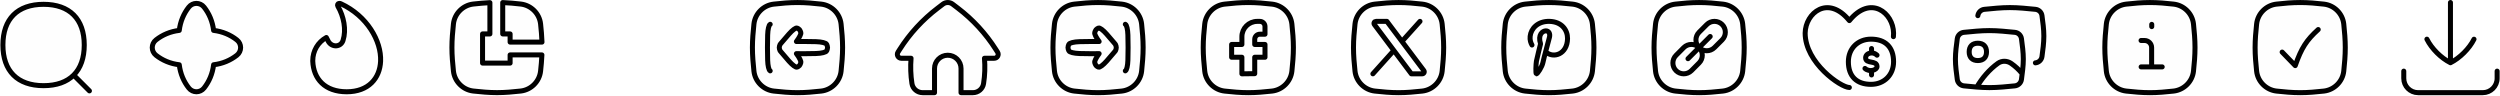
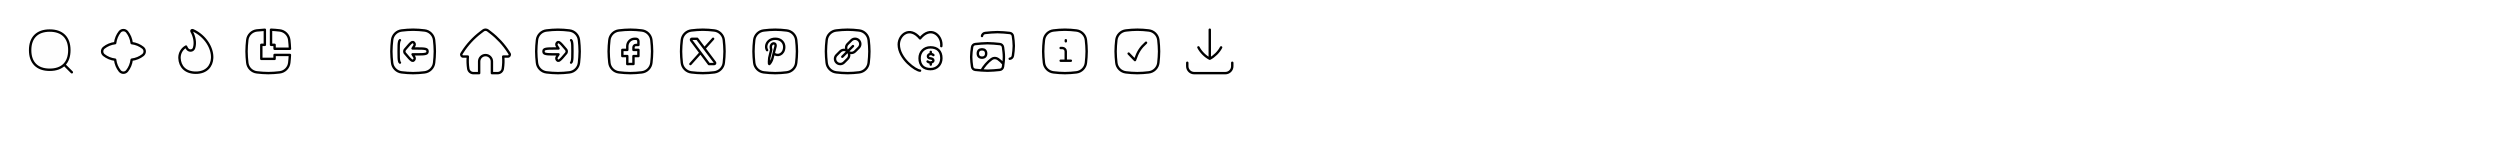
- <svg xmlns="http://www.w3.org/2000/svg" xml:space="preserve" width="499px" height="19px" version="1.1" style="shape-rendering:geometricPrecision; text-rendering:geometricPrecision; image-rendering:optimizeQuality; fill-rule:evenodd; clip-rule:evenodd" viewBox="0 0 642.99 24.49">
+ <svg xmlns="http://www.w3.org/2000/svg" xml:space="preserve" width="510px" height="30px" version="1.1" style="shape-rendering:geometricPrecision; text-rendering:geometricPrecision; image-rendering:optimizeQuality; fill-rule:evenodd; clip-rule:evenodd" viewBox="0 -15.2 1303.63 78.5" preserveAspectRatio="xMidYMid meet">
  <defs>
    <style type="text/css">
   
    .str0 {stroke:black;stroke-width:1.29;stroke-linecap:round;stroke-linejoin:round;stroke-miterlimit:2.613}
    .fil1 {fill:none}
    .fil0 {fill:#FEFEFE}
   
  </style>
  </defs>
  <g id="Layer_x0020_1">
    <g>
      <path id="Vector_x0020_2137" class="fil0" d="M46.02 7.82c0.28,-2.31 1.15,-4.33 2.45,-5.98 1.01,-1.29 2.93,-1.29 3.94,0 1.3,1.65 2.17,3.67 2.45,5.98 2.31,0.28 4.33,1.15 5.98,2.45 1.29,1.01 1.29,2.93 0,3.95 -1.65,1.29 -3.67,2.17 -5.98,2.44 -0.28,2.31 -1.15,4.33 -2.45,5.98 -1.01,1.29 -2.93,1.29 -3.94,0 -1.3,-1.65 -2.17,-3.67 -2.45,-5.98 -2.31,-0.27 -4.33,-1.15 -5.98,-2.44 -1.29,-1.02 -1.29,-2.94 0,-3.95 1.65,-1.3 3.67,-2.17 5.98,-2.45zm41.59 -6.85c-0.1,-0.06 -0.23,-0.09 -0.35,-0.09 -0.12,0 -0.24,0.03 -0.35,0.09 -0.1,0.09 -0.17,0.22 -0.17,0.36 0,0.08 0.03,0.16 0.07,0.24 1.56,2.69 2.22,6.09 1.35,8.82 -0.56,1.77 -2.84,1.87 -3.78,0.27 -0.19,-0.32 -0.37,-0.67 -0.52,-1.01 -2.16,1.19 -3.49,3.46 -3.49,5.93 0,0.06 0,0.12 0,0.17 0.18,4.54 3.11,7.86 8.73,7.86 5.62,0 8.53,-3.49 8.72,-7.86 0.23,-5.23 -3.49,-11.67 -10.21,-14.78zm492.86 17.34c0.29,2.67 2.44,4.82 5.11,5.12 1.98,0.22 4.02,0.41 6.1,0.41 2.08,0 4.11,-0.19 6.1,-0.41 2.67,-0.3 4.82,-2.45 5.11,-5.12 0.21,-1.98 0.39,-4 0.39,-6.07 0,-2.06 -0.18,-4.09 -0.39,-6.06 -0.29,-2.68 -2.44,-4.83 -5.11,-5.12 -1.99,-0.23 -4.02,-0.41 -6.1,-0.41 -2.08,0 -4.12,0.18 -6.1,0.41 -2.67,0.29 -4.82,2.44 -5.11,5.12 -0.21,1.97 -0.39,4 -0.39,6.06 0,2.07 0.18,4.09 0.39,6.07zm6.57 -4.91l3.37 3.48c1.59,-4.56 2.91,-6.56 5.91,-9.28l-9.28 5.8zm31.29 4.9l0 1.85c0,0 0,0 0,0 0,2.04 1.65,3.69 3.69,3.69l16.63 0c2.04,0 3.7,-1.65 3.7,-3.69l0 -1.85 -24.02 0zm18.07 -8.21c-1.21,2.41 -3.64,4.84 -6.06,6.05 -2.42,-1.21 -4.85,-3.63 -6.06,-6.06l12.12 0.01zm-6.06 -9.44l0 15.42 0 -15.42zm-607.43 22.73l-3.98 -3.98 3.98 3.98zm-11.8 -1.34c6.7,0 10.47,-3.76 10.47,-10.46 0,-6.7 -3.77,-10.47 -10.47,-10.47 -6.7,0 -10.46,3.77 -10.46,10.47 0,6.69 3.76,10.46 10.46,10.46l0 0zm497.64 -18.01c0.12,-0.87 0.82,-1.55 1.69,-1.63 2.11,-0.2 4.3,-0.45 6.56,-0.45 2.26,0 4.46,0.25 6.56,0.45 0.87,0.08 1.58,0.76 1.69,1.63 0.23,1.69 0.48,3.45 0.48,5.26 0,1.8 -0.25,3.56 -0.48,5.25 -0.11,0.87 -0.82,1.55 -1.69,1.63l-14.81 -12.14zm11.22 16.42c-0.12,0.87 -0.82,1.55 -1.69,1.64 -2.11,0.2 -4.3,0.45 -6.56,0.45 -2.26,0 -4.46,-0.25 -6.56,-0.45 -0.88,-0.09 -1.58,-0.77 -1.7,-1.64 -0.22,-1.68 -0.48,-3.44 -0.48,-5.25 0,-1.8 0.26,-3.56 0.48,-5.25 0.12,-0.87 0.82,-1.55 1.7,-1.63 2.1,-0.2 4.3,-0.45 6.56,-0.45 2.26,0 4.45,0.25 6.56,0.45 0.87,0.08 1.57,0.76 1.69,1.63 0.22,1.69 0.48,3.45 0.48,5.25 0,1.81 -0.26,3.57 -0.48,5.25zm0.18 -1.51c-0.91,-1.09 -1.69,-1.82 -2.79,-2.6 -1.03,-0.73 -2.4,-0.79 -3.43,-0.06 -2.25,1.6 -4.15,3.88 -5.44,6.11l11.66 -3.45zm-11.4 -3.36c-1.42,0 -2.23,-0.81 -2.23,-2.23 0,-1.43 0.81,-2.23 2.23,-2.23 1.42,0 2.23,0.8 2.23,2.23 0,1.42 -0.81,2.23 -2.23,2.23zm41.99 -5.16l0.9 0c1.01,0 1.82,0.81 1.82,1.82l0 4.97 -2.72 -6.79zm0.02 6.79l5.42 0 -5.42 0zm2.73 -10.94l0 0.58 0 -0.58zm-11.68 12.04c0.29,2.67 2.44,4.82 5.11,5.12 1.98,0.22 4.02,0.41 6.1,0.41 2.08,0 4.11,-0.19 6.1,-0.41 2.67,-0.3 4.82,-2.45 5.11,-5.12 0.21,-1.98 0.39,-4 0.39,-6.07 0,-2.06 -0.18,-4.09 -0.39,-6.06 -0.29,-2.68 -2.44,-4.83 -5.11,-5.12 -1.99,-0.23 -4.02,-0.41 -6.1,-0.41 -2.08,0 -4.12,0.18 -6.1,0.41 -2.67,0.29 -4.82,2.44 -5.11,5.12 -0.21,1.97 -0.39,4 -0.39,6.06 0,2.07 0.18,4.09 0.39,6.07zm-54.78 -8.88c0.03,-0.31 0.04,-0.61 0.04,-0.92 -0.07,-5.17 -5.87,-9.96 -11.37,-3.21 -5.5,-6.75 -11.3,-1.96 -11.38,3.21 0,7.68 9.18,13.98 11.37,14l11.34 -13.08zm0.04 6.46c0,-3.73 -2.09,-5.82 -5.81,-5.82 -3.37,0 -5.82,2.4 -5.82,5.82 0,3.72 2.1,5.81 5.82,5.81 3.37,0 5.81,-2.41 5.81,-5.81zm-4.26 -1.69c0,0 -0.58,-0.65 -1.53,-0.57 -0.94,0.08 -1.4,0.66 -1.4,1.24 0,1.7 2.93,0.52 2.93,2.26 0,0.9 -1.94,1.53 -3.1,0.48l3.1 -3.41zm-1.41 -1.71l0 1.14 0 -1.14zm0 5.65l0 1.14 0 -1.14zm-171.55 0.17c0.29,2.67 2.44,4.82 5.11,5.12 1.98,0.22 4.02,0.41 6.1,0.41 2.08,0 4.11,-0.19 6.1,-0.41 2.67,-0.3 4.82,-2.45 5.11,-5.12 0.21,-1.98 0.39,-4 0.39,-6.07 0,-2.06 -0.18,-4.09 -0.39,-6.06 -0.29,-2.68 -2.44,-4.83 -5.11,-5.12 -1.99,-0.23 -4.02,-0.41 -6.1,-0.41 -2.08,0 -4.12,0.18 -6.1,0.41 -2.67,0.29 -4.82,2.44 -5.11,5.12 -0.21,1.97 -0.39,4 -0.39,6.06 0,2.07 0.18,4.09 0.39,6.07zm9.56 0.68l3.3 -0.04 0 -4.22 2.64 0 0 -3.29 -2.64 0 0 -1.32c0,-0.73 0.59,-1.32 1.32,-1.32l1.32 0 0 -1.98c0,-0.73 -0.59,-1.32 -1.32,-1.32l-0.66 0c-2.19,0 -3.96,1.77 -3.96,3.95l0 1.99 -2.64 0 0 3.29 2.64 0 0 4.26zm29.1 -0.68c0.29,2.67 2.44,4.82 5.11,5.12 1.98,0.22 4.02,0.41 6.1,0.41 2.08,0 4.11,-0.19 6.1,-0.41 2.67,-0.3 4.82,-2.45 5.11,-5.12 0.21,-1.98 0.39,-4 0.39,-6.07 0,-2.06 -0.18,-4.09 -0.39,-6.06 -0.29,-2.68 -2.44,-4.83 -5.11,-5.12 -1.99,-0.23 -4.02,-0.41 -6.1,-0.41 -2.08,0 -4.12,0.18 -6.1,0.41 -2.67,0.29 -4.82,2.44 -5.11,5.12 -0.21,1.97 -0.39,4 -0.39,6.06 0,2.07 0.18,4.09 0.39,6.07zm5.4 -12.81l2.8 0 9.51 12.66c0.12,0.16 0.14,0.36 0.05,0.54 -0.09,0.18 -0.26,0.29 -0.46,0.29l-2.8 0 -9.51 -12.67c-0.12,-0.16 -0.14,-0.36 -0.05,-0.54 0.09,-0.18 0.26,-0.28 0.46,-0.28zm11.32 0l-4.64 5.16 4.64 -5.16zm-6.73 7.49l-5.39 6 5.39 -6zm39.05 0.34c2.04,1.82 5.57,0.61 5.64,-3.39 0.03,-2.23 -1.49,-4.33 -4.58,-4.44 -3.1,-0.11 -4.84,1.89 -5.04,3.84 -0.11,0.99 0.18,1.75 0.47,2.24l3.51 1.75zm-1.3 -2.05c0,0 -0.96,3.82 -1.07,4.47 -0.11,0.64 -0.24,3.19 0,3.24 0.25,0.05 1.47,-1.79 1.69,-2.95 0.22,-1.16 1.45,-5.51 1.67,-6.46 0.23,-0.96 -0.19,-1.67 -0.97,-1.64 -0.77,0.02 -2.1,0.95 -1.32,3.34zm-9.08 7.03c0.29,2.67 2.44,4.82 5.11,5.12 1.98,0.22 4.02,0.41 6.1,0.41 2.08,0 4.11,-0.19 6.1,-0.41 2.67,-0.3 4.82,-2.45 5.11,-5.12 0.21,-1.98 0.39,-4 0.39,-6.07 0,-2.06 -0.18,-4.09 -0.39,-6.06 -0.29,-2.68 -2.44,-4.83 -5.11,-5.12 -1.99,-0.23 -4.02,-0.41 -6.1,-0.41 -2.08,0 -4.12,0.18 -6.1,0.41 -2.67,0.29 -4.82,2.44 -5.11,5.12 -0.21,1.97 -0.39,4 -0.39,6.06 0,2.07 0.18,4.09 0.39,6.07zm-270.61 -0.02c0.29,2.68 2.44,4.83 5.11,5.13 1.99,0.22 4.03,0.41 6.1,0.41 2.08,0 4.12,-0.19 6.1,-0.41 2.67,-0.3 4.82,-2.45 5.11,-5.13 0.15,-1.36 0.28,-2.75 0.34,-4.16l-8.18 0 0 2.1 -7.09 0c0,-4.18 0,-3.33 0,-7.5l1.89 0 0 -8.05c-1.44,0.07 -2.87,0.21 -4.27,0.36 -2.67,0.3 -4.82,2.45 -5.11,5.12 -0.21,1.98 -0.39,4 -0.39,6.07 0,2.06 0.18,4.09 0.39,6.06zm22.78 -7.46c-0.05,-1.58 -0.2,-3.14 -0.36,-4.67 -0.29,-2.67 -2.44,-4.82 -5.11,-5.12 -1.51,-0.17 -3.06,-0.32 -4.63,-0.38l0 8.07 1.9 0 0 2.1 8.2 0zm286.49 7.48c0.29,2.67 2.44,4.82 5.11,5.12 1.98,0.22 4.02,0.41 6.1,0.41 2.08,0 4.11,-0.19 6.1,-0.41 2.67,-0.3 4.82,-2.45 5.11,-5.12 0.21,-1.98 0.39,-4 0.39,-6.07 0,-2.06 -0.18,-4.09 -0.39,-6.06 -0.29,-2.68 -2.44,-4.83 -5.11,-5.12 -1.99,-0.23 -4.02,-0.41 -6.1,-0.41 -2.08,0 -4.12,0.18 -6.1,0.41 -2.67,0.29 -4.82,2.44 -5.11,5.12 -0.21,1.97 -0.39,4 -0.39,6.06 0,2.07 0.18,4.09 0.39,6.07zm17.14 -12c1.09,1.09 1.09,2.86 0,3.95l-1.98 1.98c-1.09,1.09 -2.86,1.09 -3.95,0 -1.09,-1.08 -1.09,-2.86 0,-3.95l1.98 -1.98c1.09,-1.09 2.87,-1.08 3.95,0zm-5.93 5.93c1.09,1.09 1.09,2.87 0,3.95l-1.98 1.99c-1.09,1.08 -2.87,1.08 -3.95,0 -1.09,-1.09 -1.09,-2.87 0,-3.95l1.98 -1.99c1.08,-1.08 2.86,-1.08 3.95,0zm2.85 -2.85l-5.71 5.71 5.71 -5.71zm-168.7 8.92c0.29,2.67 2.44,4.82 5.11,5.12 1.98,0.22 4.02,0.41 6.1,0.41 2.08,0 4.11,-0.19 6.1,-0.41 2.67,-0.3 4.82,-2.45 5.11,-5.12 0.21,-1.98 0.39,-4 0.39,-6.07 0,-2.06 -0.18,-4.09 -0.39,-6.06 -0.29,-2.68 -2.44,-4.83 -5.11,-5.12 -1.99,-0.23 -4.02,-0.41 -6.1,-0.41 -2.08,0 -4.12,0.18 -6.1,0.41 -2.67,0.29 -4.82,2.44 -5.11,5.12 -0.21,1.97 -0.39,4 -0.39,6.06 0,2.07 0.18,4.09 0.39,6.07zm18.23 -0.08c0.35,-0.16 0.62,-1.31 0.66,-2.74 0.02,-1.05 0.05,-2.14 0.05,-3.25 0,-1.1 -0.03,-2.19 -0.05,-3.24 -0.04,-1.44 -0.31,-2.59 -0.66,-2.75l0 11.98zm-2.54 -5.17c0.12,-0.27 0.21,-0.54 0.21,-0.82 0,-0.27 -0.09,-0.55 -0.21,-0.81 -0.08,-0.1 -0.16,-0.19 -0.23,-0.29 -0.69,-0.82 -1.37,-1.61 -2.04,-2.37 -0.91,-1.04 -1.79,-1.69 -2.1,-1.55 -0.23,0.1 -0.46,0.22 -0.62,0.41 -0.16,0.2 -0.26,0.47 -0.34,0.74 -0.11,0.35 0.36,1.3 1.13,2.31 -0.59,-0.01 -1.19,-0.01 -1.8,-0.01 -1.1,0 -2.19,0.02 -3.24,0.05 -1.44,0.04 -2.59,0.33 -2.75,0.69 -0.12,0.27 -0.22,0.55 -0.22,0.83 0,0.29 0.1,0.56 0.22,0.83 0.16,0.37 1.31,0.66 2.75,0.7 1.05,0.03 2.14,0.05 3.24,0.05 0.61,0 1.21,-0.01 1.8,-0.02 -0.77,1.02 -1.24,1.97 -1.13,2.31 0.08,0.28 0.18,0.55 0.34,0.75 0.16,0.19 0.39,0.31 0.62,0.41 0.31,0.13 1.19,-0.52 2.1,-1.55 0.67,-0.77 1.35,-1.56 2.04,-2.38 0.07,-0.09 0.15,-0.19 0.23,-0.28zm-46.55 10.78l0 -6.22c0,-1.88 1.52,-3.41 3.41,-3.41 1.88,0 3.41,1.53 3.41,3.41l0 6.22 3.06 0c1.37,0 2.54,-1 2.74,-2.35 0.34,-2.15 0.41,-4.34 0.23,-6.5l2.51 0c0.8,0 1.29,-0.89 0.86,-1.57l-0.43 -0.68c-2.61,-4.11 -5.92,-7.71 -9.79,-10.65l-1.35 -1.03c-0.73,-0.55 -1.75,-0.55 -2.48,0l-1.35 1.03c-3.87,2.94 -7.18,6.54 -9.79,10.65l-0.43 0.68c-0.43,0.68 0.05,1.57 0.86,1.57l2.5 0c-0.17,2.16 -0.1,4.35 0.23,6.5 0.21,1.35 1.38,2.35 2.75,2.35l3.06 0zm-24.04 -5.53c-0.29,2.67 -2.44,4.82 -5.11,5.12 -1.99,0.22 -4.02,0.41 -6.1,0.41 -2.08,0 -4.12,-0.19 -6.1,-0.41 -2.67,-0.3 -4.82,-2.45 -5.11,-5.12 -0.21,-1.98 -0.39,-4 -0.39,-6.07 0,-2.06 0.18,-4.09 0.39,-6.06 0.29,-2.68 2.44,-4.83 5.11,-5.12 1.98,-0.23 4.02,-0.41 6.1,-0.41 2.08,0 4.11,0.18 6.1,0.41 2.67,0.29 4.82,2.44 5.11,5.12 0.21,1.97 0.39,4 0.39,6.06 0,2.07 -0.18,4.09 -0.39,6.07zm-18.24 -0.08c-0.34,-0.16 -0.61,-1.31 -0.65,-2.74 -0.03,-1.05 -0.05,-2.14 -0.05,-3.25 0,-1.1 0.02,-2.19 0.05,-3.24 0.04,-1.44 0.31,-2.59 0.65,-2.75l0 11.98zm2.55 -5.17c-0.12,-0.27 -0.21,-0.54 -0.21,-0.82 0,-0.27 0.09,-0.55 0.21,-0.81 0.08,-0.1 0.15,-0.19 0.23,-0.29 0.69,-0.82 1.37,-1.61 2.04,-2.37 0.91,-1.04 1.79,-1.69 2.1,-1.55 0.23,0.1 0.45,0.22 0.62,0.41 0.16,0.2 0.26,0.47 0.34,0.74 0.11,0.35 -0.36,1.3 -1.13,2.31 0.59,-0.01 1.19,-0.01 1.8,-0.01 1.1,0 2.19,0.02 3.24,0.05 1.44,0.04 2.59,0.33 2.75,0.69 0.11,0.27 0.22,0.55 0.22,0.83 0,0.29 -0.11,0.56 -0.22,0.83 -0.16,0.37 -1.31,0.66 -2.75,0.7 -1.05,0.03 -2.14,0.05 -3.24,0.05 -0.61,0 -1.21,-0.01 -1.8,-0.02 0.77,1.02 1.24,1.97 1.13,2.31 -0.08,0.28 -0.18,0.55 -0.34,0.75 -0.17,0.19 -0.39,0.31 -0.62,0.41 -0.31,0.13 -1.19,-0.52 -2.1,-1.55 -0.67,-0.77 -1.35,-1.56 -2.04,-2.38 -0.08,-0.09 -0.15,-0.19 -0.23,-0.28z" />
      <path id="_1" class="fil1 str0" d="M46.02 7.82c0.28,-2.31 1.15,-4.33 2.45,-5.98 1.01,-1.29 2.93,-1.29 3.94,0 1.3,1.65 2.17,3.67 2.45,5.98 2.31,0.28 4.33,1.15 5.98,2.45 1.29,1.01 1.29,2.93 0,3.95 -1.65,1.29 -3.67,2.17 -5.98,2.44 -0.28,2.31 -1.15,4.33 -2.45,5.98 -1.01,1.29 -2.93,1.29 -3.94,0 -1.3,-1.65 -2.17,-3.67 -2.45,-5.98 -2.31,-0.27 -4.33,-1.15 -5.98,-2.44 -1.29,-1.02 -1.29,-2.94 0,-3.95 1.65,-1.3 3.67,-2.17 5.98,-2.45zm41.59 -6.85c-0.1,-0.06 -0.23,-0.09 -0.35,-0.09 -0.12,0 -0.24,0.03 -0.35,0.09 -0.1,0.09 -0.17,0.22 -0.17,0.36 0,0.08 0.03,0.16 0.07,0.24 1.56,2.69 2.22,6.09 1.35,8.82 -0.56,1.77 -2.84,1.87 -3.78,0.27 -0.19,-0.32 -0.37,-0.67 -0.52,-1.01 -2.16,1.19 -3.49,3.46 -3.49,5.93 0,0.06 0,0.12 0,0.17 0.18,4.54 3.11,7.86 8.73,7.86 5.62,0 8.53,-3.49 8.72,-7.86 0.23,-5.23 -3.49,-11.67 -10.21,-14.78zm492.86 17.34c0.29,2.67 2.44,4.82 5.11,5.12 1.98,0.22 4.02,0.41 6.1,0.41 2.08,0 4.11,-0.19 6.1,-0.41 2.67,-0.3 4.82,-2.45 5.11,-5.12 0.21,-1.98 0.39,-4 0.39,-6.07 0,-2.06 -0.18,-4.09 -0.39,-6.06 -0.29,-2.68 -2.44,-4.83 -5.11,-5.12 -1.99,-0.23 -4.02,-0.41 -6.1,-0.41 -2.08,0 -4.12,0.18 -6.1,0.41 -2.67,0.29 -4.82,2.44 -5.11,5.12 -0.21,1.97 -0.39,4 -0.39,6.06 0,2.07 0.18,4.09 0.39,6.07zm6.57 -4.91l3.37 3.48c1.59,-4.56 2.91,-6.56 5.91,-9.28m22.01 10.7l0 1.85c0,0 0,0 0,0 0,2.04 1.65,3.69 3.69,3.69l16.63 0c2.04,0 3.7,-1.65 3.7,-3.69l0 -1.85m-5.95 -8.21c-1.21,2.41 -3.64,4.84 -6.06,6.05 -2.42,-1.21 -4.85,-3.63 -6.06,-6.06m6.06 -9.43l0 15.42m-607.43 7.31l-3.98 -3.98m-7.82 2.64c6.7,0 10.47,-3.76 10.47,-10.46 0,-6.7 -3.77,-10.47 -10.47,-10.47 -6.7,0 -10.46,3.77 -10.46,10.47 0,6.69 3.76,10.46 10.46,10.46l0 0zm497.64 -18.01c0.12,-0.87 0.82,-1.55 1.69,-1.63 2.11,-0.2 4.3,-0.45 6.56,-0.45 2.26,0 4.46,0.25 6.56,0.45 0.87,0.08 1.58,0.76 1.69,1.63 0.23,1.69 0.48,3.45 0.48,5.26 0,1.8 -0.25,3.56 -0.48,5.25 -0.11,0.87 -0.82,1.55 -1.69,1.63m-3.59 4.28c-0.12,0.87 -0.82,1.55 -1.69,1.64 -2.11,0.2 -4.3,0.45 -6.56,0.45 -2.26,0 -4.46,-0.25 -6.56,-0.45 -0.88,-0.09 -1.58,-0.77 -1.7,-1.64 -0.22,-1.68 -0.48,-3.44 -0.48,-5.25 0,-1.8 0.26,-3.56 0.48,-5.25 0.12,-0.87 0.82,-1.55 1.7,-1.63 2.1,-0.2 4.3,-0.45 6.56,-0.45 2.26,0 4.45,0.25 6.56,0.45 0.87,0.08 1.57,0.76 1.69,1.63 0.22,1.69 0.48,3.45 0.48,5.25 0,1.81 -0.26,3.57 -0.48,5.25zm0.18 -1.51c-0.91,-1.09 -1.69,-1.82 -2.79,-2.6 -1.03,-0.73 -2.4,-0.79 -3.43,-0.06 -2.25,1.6 -4.15,3.88 -5.44,6.11m0.26 -6.81c-1.42,0 -2.23,-0.81 -2.23,-2.23 0,-1.43 0.81,-2.23 2.23,-2.23 1.42,0 2.23,0.8 2.23,2.23 0,1.42 -0.81,2.23 -2.23,2.23zm41.99 -5.16l0.9 0c1.01,0 1.82,0.81 1.82,1.82l0 4.97m-2.7 0l5.42 0m-2.69 -10.94l0 0.58m-11.68 11.46c0.29,2.67 2.44,4.82 5.11,5.12 1.98,0.22 4.02,0.41 6.1,0.41 2.08,0 4.11,-0.19 6.1,-0.41 2.67,-0.3 4.82,-2.45 5.11,-5.12 0.21,-1.98 0.39,-4 0.39,-6.07 0,-2.06 -0.18,-4.09 -0.39,-6.06 -0.29,-2.68 -2.44,-4.83 -5.11,-5.12 -1.99,-0.23 -4.02,-0.41 -6.1,-0.41 -2.08,0 -4.12,0.18 -6.1,0.41 -2.67,0.29 -4.82,2.44 -5.11,5.12 -0.21,1.97 -0.39,4 -0.39,6.06 0,2.07 0.18,4.09 0.39,6.07zm-54.78 -8.88c0.03,-0.31 0.04,-0.61 0.04,-0.92 -0.07,-5.17 -5.87,-9.96 -11.37,-3.21 -5.5,-6.75 -11.3,-1.96 -11.38,3.21 0,7.68 9.18,13.98 11.37,14m11.38 -6.62c0,-3.73 -2.09,-5.82 -5.81,-5.82 -3.37,0 -5.82,2.4 -5.82,5.82 0,3.72 2.1,5.81 5.82,5.81 3.37,0 5.81,-2.41 5.81,-5.81zm-4.26 -1.69c0,0 -0.58,-0.65 -1.53,-0.57 -0.94,0.08 -1.4,0.66 -1.4,1.24 0,1.7 2.93,0.52 2.93,2.26 0,0.9 -1.94,1.53 -3.1,0.48m1.69 -5.12l0 1.14m0 4.51l0 1.14m-171.55 -0.97c0.29,2.67 2.44,4.82 5.11,5.12 1.98,0.22 4.02,0.41 6.1,0.41 2.08,0 4.11,-0.19 6.1,-0.41 2.67,-0.3 4.82,-2.45 5.11,-5.12 0.21,-1.98 0.39,-4 0.39,-6.07 0,-2.06 -0.18,-4.09 -0.39,-6.06 -0.29,-2.68 -2.44,-4.83 -5.11,-5.12 -1.99,-0.23 -4.02,-0.41 -6.1,-0.41 -2.08,0 -4.12,0.18 -6.1,0.41 -2.67,0.29 -4.82,2.44 -5.11,5.12 -0.21,1.97 -0.39,4 -0.39,6.06 0,2.07 0.18,4.09 0.39,6.07zm9.56 0.68l3.3 -0.04 0 -4.22 2.64 0 0 -3.29 -2.64 0 0 -1.32c0,-0.73 0.59,-1.32 1.32,-1.32l1.32 0 0 -1.98c0,-0.73 -0.59,-1.32 -1.32,-1.32l-0.66 0c-2.19,0 -3.96,1.77 -3.96,3.95l0 1.99 -2.64 0 0 3.29 2.64 0 0 4.26zm29.1 -0.68c0.29,2.67 2.44,4.82 5.11,5.12 1.98,0.22 4.02,0.41 6.1,0.41 2.08,0 4.11,-0.19 6.1,-0.41 2.67,-0.3 4.82,-2.45 5.11,-5.12 0.21,-1.98 0.39,-4 0.39,-6.07 0,-2.06 -0.18,-4.09 -0.39,-6.06 -0.29,-2.68 -2.44,-4.83 -5.11,-5.12 -1.99,-0.23 -4.02,-0.41 -6.1,-0.41 -2.08,0 -4.12,0.18 -6.1,0.41 -2.67,0.29 -4.82,2.44 -5.11,5.12 -0.21,1.97 -0.39,4 -0.39,6.06 0,2.07 0.18,4.09 0.39,6.07zm5.4 -12.81l2.8 0 9.51 12.66c0.12,0.16 0.14,0.36 0.05,0.54 -0.09,0.18 -0.26,0.29 -0.46,0.29l-2.8 0 -9.51 -12.67c-0.12,-0.16 -0.14,-0.36 -0.05,-0.54 0.09,-0.18 0.26,-0.28 0.46,-0.28zm11.32 0l-4.64 5.16m-2.09 2.33l-5.39 6m44.44 -5.66c2.04,1.82 5.57,0.61 5.64,-3.39 0.03,-2.23 -1.49,-4.33 -4.58,-4.44 -3.1,-0.11 -4.84,1.89 -5.04,3.84 -0.11,0.99 0.18,1.75 0.47,2.24m2.21 -0.3c0,0 -0.96,3.82 -1.07,4.47 -0.11,0.64 -0.24,3.19 0,3.24 0.25,0.05 1.47,-1.79 1.69,-2.95 0.22,-1.16 1.45,-5.51 1.67,-6.46 0.23,-0.96 -0.19,-1.67 -0.97,-1.64 -0.77,0.02 -2.1,0.95 -1.32,3.34zm-9.08 7.03c0.29,2.67 2.44,4.82 5.11,5.12 1.98,0.22 4.02,0.41 6.1,0.41 2.08,0 4.11,-0.19 6.1,-0.41 2.67,-0.3 4.82,-2.45 5.11,-5.12 0.21,-1.98 0.39,-4 0.39,-6.07 0,-2.06 -0.18,-4.09 -0.39,-6.06 -0.29,-2.68 -2.44,-4.83 -5.11,-5.12 -1.99,-0.23 -4.02,-0.41 -6.1,-0.41 -2.08,0 -4.12,0.18 -6.1,0.41 -2.67,0.29 -4.82,2.44 -5.11,5.12 -0.21,1.97 -0.39,4 -0.39,6.06 0,2.07 0.18,4.09 0.39,6.07zm-270.61 -0.02c0.29,2.68 2.44,4.83 5.11,5.13 1.99,0.22 4.03,0.41 6.1,0.41 2.08,0 4.12,-0.19 6.1,-0.41 2.67,-0.3 4.82,-2.45 5.11,-5.13 0.15,-1.36 0.28,-2.75 0.34,-4.16l-8.18 0 0 2.1 -7.09 0c0,-4.18 0,-3.33 0,-7.5l1.89 0 0 -8.05c-1.44,0.07 -2.87,0.21 -4.27,0.36 -2.67,0.3 -4.82,2.45 -5.11,5.12 -0.21,1.98 -0.39,4 -0.39,6.07 0,2.06 0.18,4.09 0.39,6.06zm22.78 -7.46c-0.05,-1.58 -0.2,-3.14 -0.36,-4.67 -0.29,-2.67 -2.44,-4.82 -5.11,-5.12 -1.51,-0.17 -3.06,-0.32 -4.63,-0.38l0 8.07 1.9 0 0 2.1 8.2 0zm286.49 7.48c0.29,2.67 2.44,4.82 5.11,5.12 1.98,0.22 4.02,0.41 6.1,0.41 2.08,0 4.11,-0.19 6.1,-0.41 2.67,-0.3 4.82,-2.45 5.11,-5.12 0.21,-1.98 0.39,-4 0.39,-6.07 0,-2.06 -0.18,-4.09 -0.39,-6.06 -0.29,-2.68 -2.44,-4.83 -5.11,-5.12 -1.99,-0.23 -4.02,-0.41 -6.1,-0.41 -2.08,0 -4.12,0.18 -6.1,0.41 -2.67,0.29 -4.82,2.44 -5.11,5.12 -0.21,1.97 -0.39,4 -0.39,6.06 0,2.07 0.18,4.09 0.39,6.07zm17.14 -12c1.09,1.09 1.09,2.86 0,3.95l-1.98 1.98c-1.09,1.09 -2.86,1.09 -3.95,0 -1.09,-1.08 -1.09,-2.86 0,-3.95l1.98 -1.98c1.09,-1.09 2.87,-1.08 3.95,0zm-5.93 5.93c1.09,1.09 1.09,2.87 0,3.95l-1.98 1.99c-1.09,1.08 -2.87,1.08 -3.95,0 -1.09,-1.09 -1.09,-2.87 0,-3.95l1.98 -1.99c1.08,-1.08 2.86,-1.08 3.95,0zm2.85 -2.85l-5.71 5.71m-162.99 3.21c0.29,2.67 2.44,4.82 5.11,5.12 1.98,0.22 4.02,0.41 6.1,0.41 2.08,0 4.11,-0.19 6.1,-0.41 2.67,-0.3 4.82,-2.45 5.11,-5.12 0.21,-1.98 0.39,-4 0.39,-6.07 0,-2.06 -0.18,-4.09 -0.39,-6.06 -0.29,-2.68 -2.44,-4.83 -5.11,-5.12 -1.99,-0.23 -4.02,-0.41 -6.1,-0.41 -2.08,0 -4.12,0.18 -6.1,0.41 -2.67,0.29 -4.82,2.44 -5.11,5.12 -0.21,1.97 -0.39,4 -0.39,6.06 0,2.07 0.18,4.09 0.39,6.07zm18.23 -0.08c0.35,-0.16 0.62,-1.31 0.66,-2.74 0.02,-1.05 0.05,-2.14 0.05,-3.25 0,-1.1 -0.03,-2.19 -0.05,-3.24 -0.04,-1.44 -0.31,-2.59 -0.66,-2.75m-2.54 6.81c0.12,-0.27 0.21,-0.54 0.21,-0.82 0,-0.27 -0.09,-0.55 -0.21,-0.81 -0.08,-0.1 -0.16,-0.19 -0.23,-0.29 -0.69,-0.82 -1.37,-1.61 -2.04,-2.37 -0.91,-1.04 -1.79,-1.69 -2.1,-1.55 -0.23,0.1 -0.46,0.22 -0.62,0.41 -0.16,0.2 -0.26,0.47 -0.34,0.74 -0.11,0.35 0.36,1.3 1.13,2.31 -0.59,-0.01 -1.19,-0.01 -1.8,-0.01 -1.1,0 -2.19,0.02 -3.24,0.05 -1.44,0.04 -2.59,0.33 -2.75,0.69 -0.12,0.27 -0.22,0.55 -0.22,0.83 0,0.29 0.1,0.56 0.22,0.83 0.16,0.37 1.31,0.66 2.75,0.7 1.05,0.03 2.14,0.05 3.24,0.05 0.61,0 1.21,-0.01 1.8,-0.02 -0.77,1.02 -1.24,1.97 -1.13,2.31 0.08,0.28 0.18,0.55 0.34,0.75 0.16,0.19 0.39,0.31 0.62,0.41 0.31,0.13 1.19,-0.52 2.1,-1.55 0.67,-0.77 1.35,-1.56 2.04,-2.38 0.07,-0.09 0.15,-0.19 0.23,-0.28zm-46.55 10.78l0 -6.22c0,-1.88 1.52,-3.41 3.41,-3.41 1.88,0 3.41,1.53 3.41,3.41l0 6.22 3.06 0c1.37,0 2.54,-1 2.74,-2.35 0.34,-2.15 0.41,-4.34 0.23,-6.5l2.51 0c0.8,0 1.29,-0.89 0.86,-1.57l-0.43 -0.68c-2.61,-4.11 -5.92,-7.71 -9.79,-10.65l-1.35 -1.03c-0.73,-0.55 -1.75,-0.55 -2.48,0l-1.35 1.03c-3.87,2.94 -7.18,6.54 -9.79,10.65l-0.43 0.68c-0.43,0.68 0.05,1.57 0.86,1.57l2.5 0c-0.17,2.16 -0.1,4.35 0.23,6.5 0.21,1.35 1.38,2.35 2.75,2.35l3.06 0zm-24.04 -5.53c-0.29,2.67 -2.44,4.82 -5.11,5.12 -1.99,0.22 -4.02,0.41 -6.1,0.41 -2.08,0 -4.12,-0.19 -6.1,-0.41 -2.67,-0.3 -4.82,-2.45 -5.11,-5.12 -0.21,-1.98 -0.39,-4 -0.39,-6.07 0,-2.06 0.18,-4.09 0.39,-6.06 0.29,-2.68 2.44,-4.83 5.11,-5.12 1.98,-0.23 4.02,-0.41 6.1,-0.41 2.08,0 4.11,0.18 6.1,0.41 2.67,0.29 4.82,2.44 5.11,5.12 0.21,1.97 0.39,4 0.39,6.06 0,2.07 -0.18,4.09 -0.39,6.07zm-18.24 -0.08c-0.34,-0.16 -0.61,-1.31 -0.65,-2.74 -0.03,-1.05 -0.05,-2.14 -0.05,-3.25 0,-1.1 0.02,-2.19 0.05,-3.24 0.04,-1.44 0.31,-2.59 0.65,-2.75m2.55 6.81c-0.12,-0.27 -0.21,-0.54 -0.21,-0.82 0,-0.27 0.09,-0.55 0.21,-0.81 0.08,-0.1 0.15,-0.19 0.23,-0.29 0.69,-0.82 1.37,-1.61 2.04,-2.37 0.91,-1.04 1.79,-1.69 2.1,-1.55 0.23,0.1 0.45,0.22 0.62,0.41 0.16,0.2 0.26,0.47 0.34,0.74 0.11,0.35 -0.36,1.3 -1.13,2.31 0.59,-0.01 1.19,-0.01 1.8,-0.01 1.1,0 2.19,0.02 3.24,0.05 1.44,0.04 2.59,0.33 2.75,0.69 0.11,0.27 0.22,0.55 0.22,0.83 0,0.29 -0.11,0.56 -0.22,0.83 -0.16,0.37 -1.31,0.66 -2.75,0.7 -1.05,0.03 -2.14,0.05 -3.24,0.05 -0.61,0 -1.21,-0.01 -1.8,-0.02 0.77,1.02 1.24,1.97 1.13,2.31 -0.08,0.28 -0.18,0.55 -0.34,0.75 -0.17,0.19 -0.39,0.31 -0.62,0.41 -0.31,0.13 -1.19,-0.52 -2.1,-1.55 -0.67,-0.77 -1.35,-1.56 -2.04,-2.38 -0.08,-0.09 -0.15,-0.19 -0.23,-0.28z" />
    </g>
  </g>
</svg>
